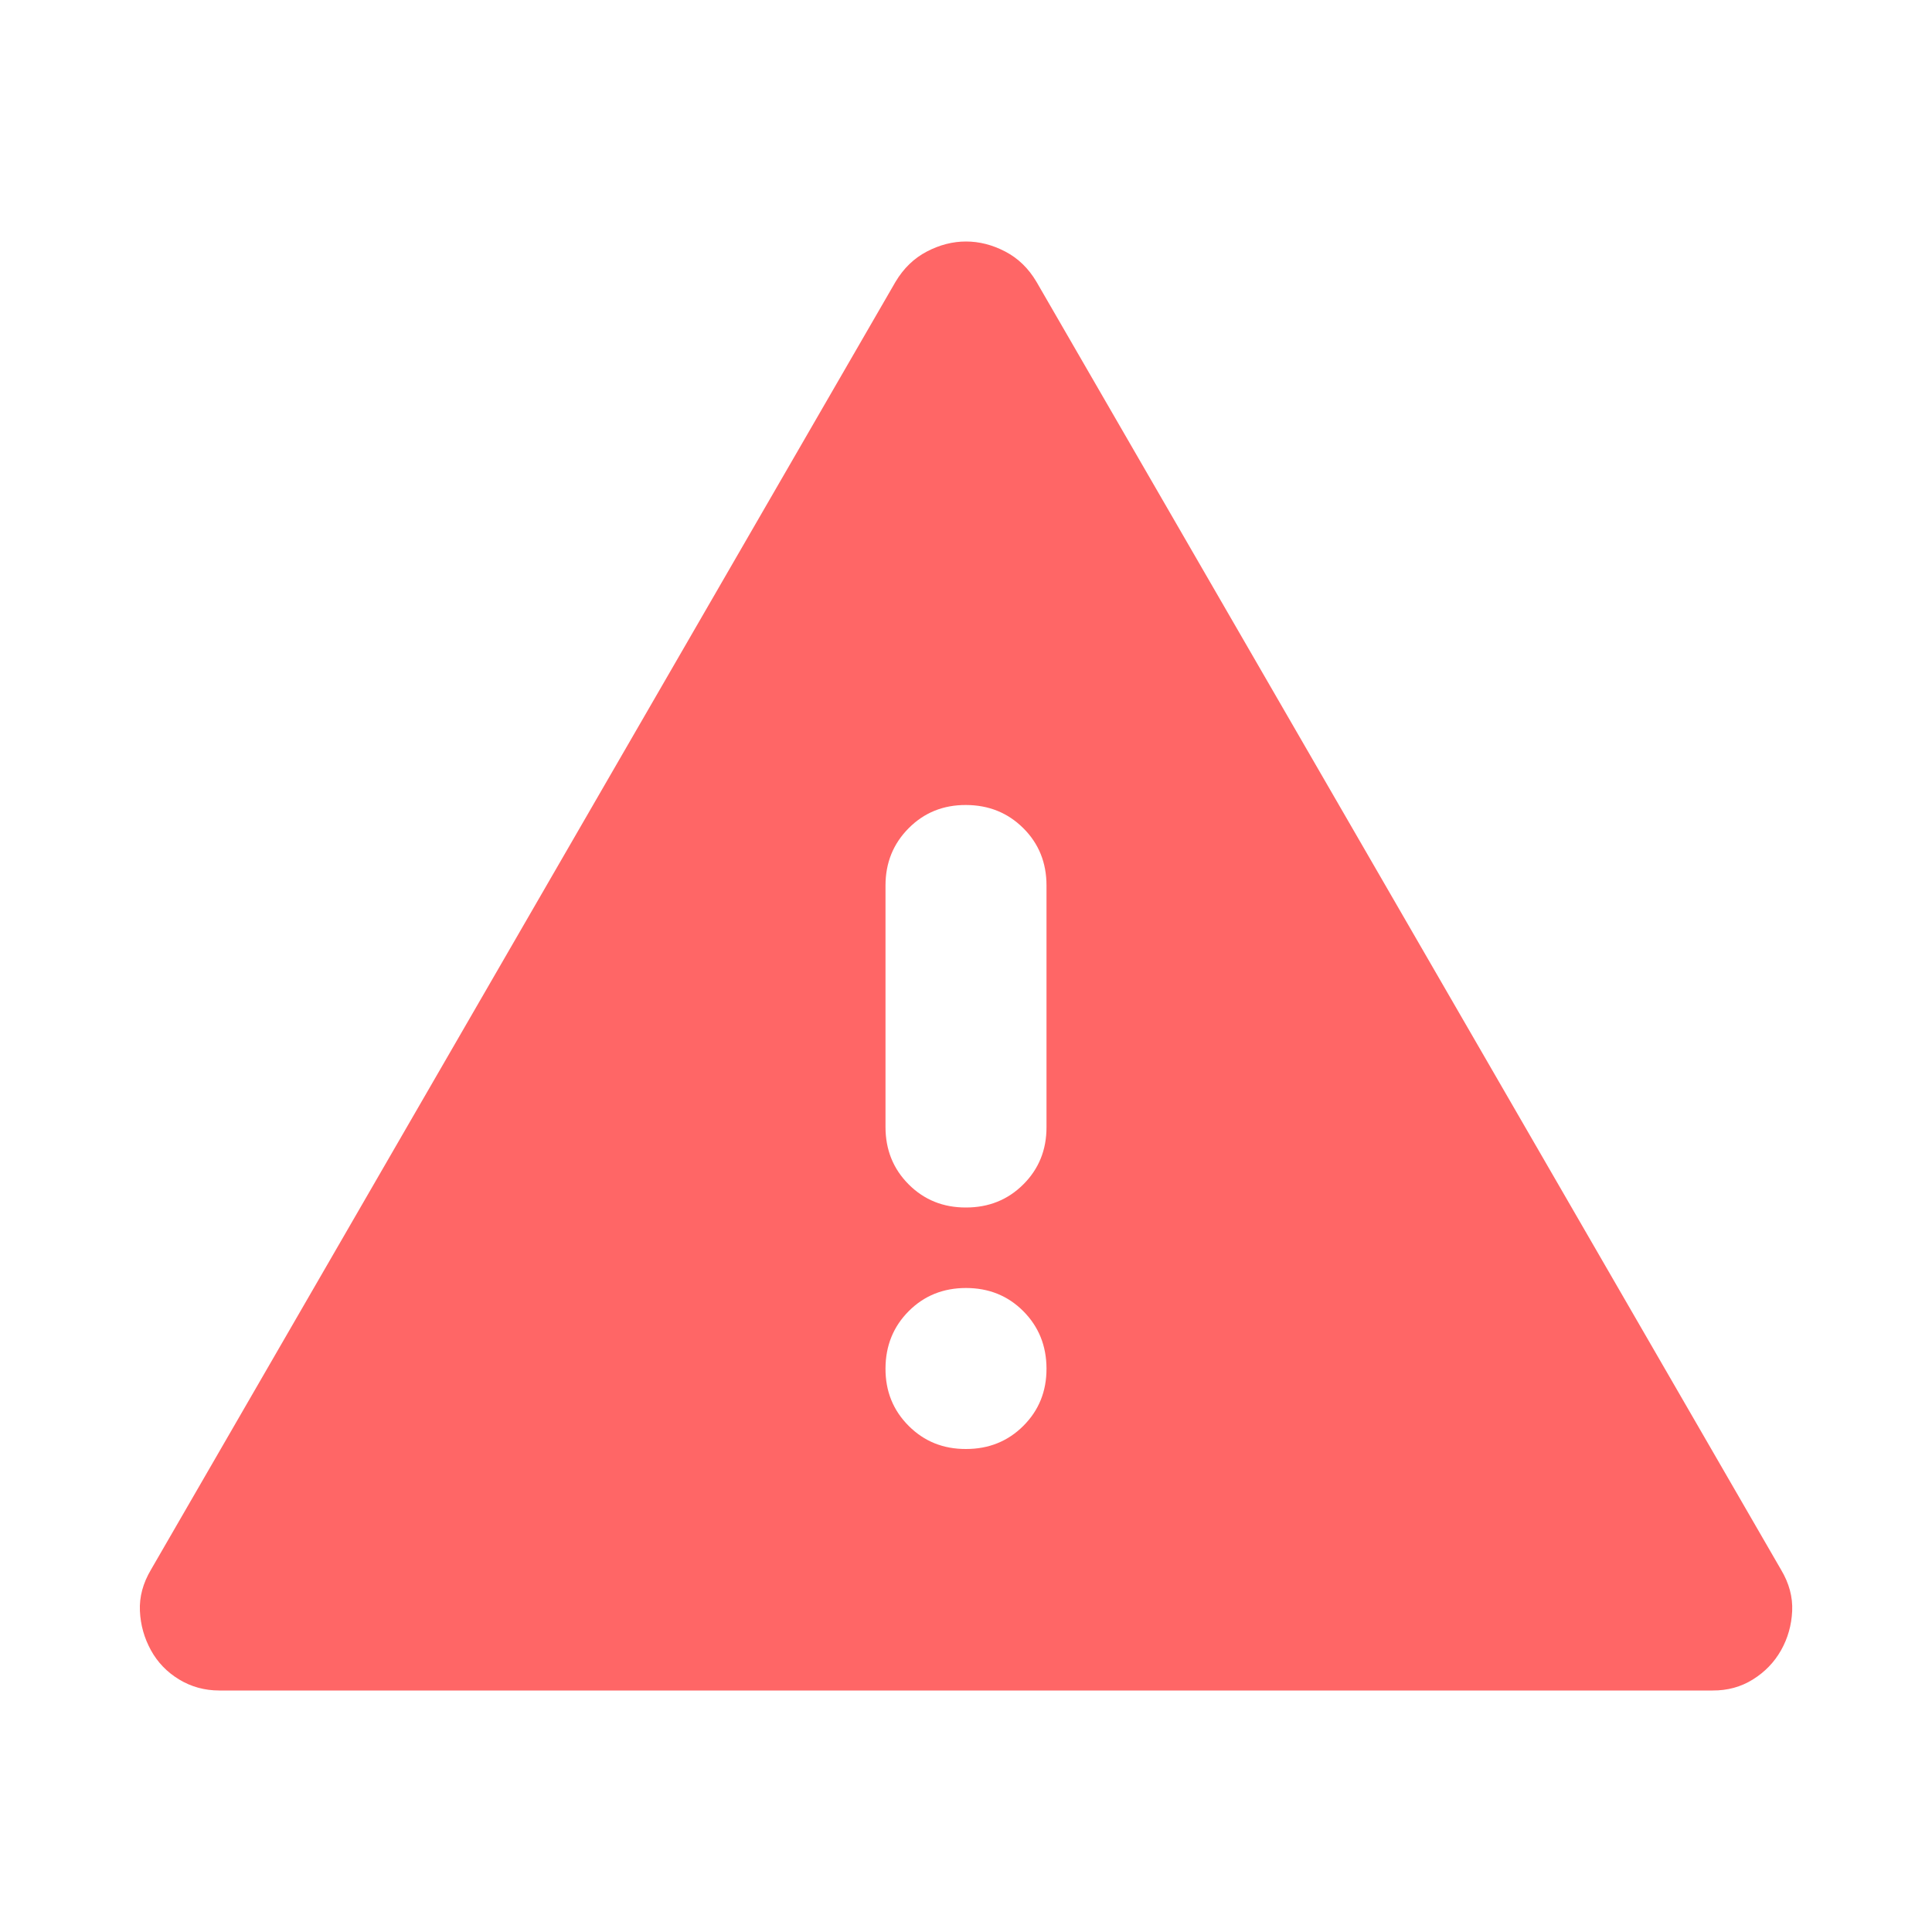
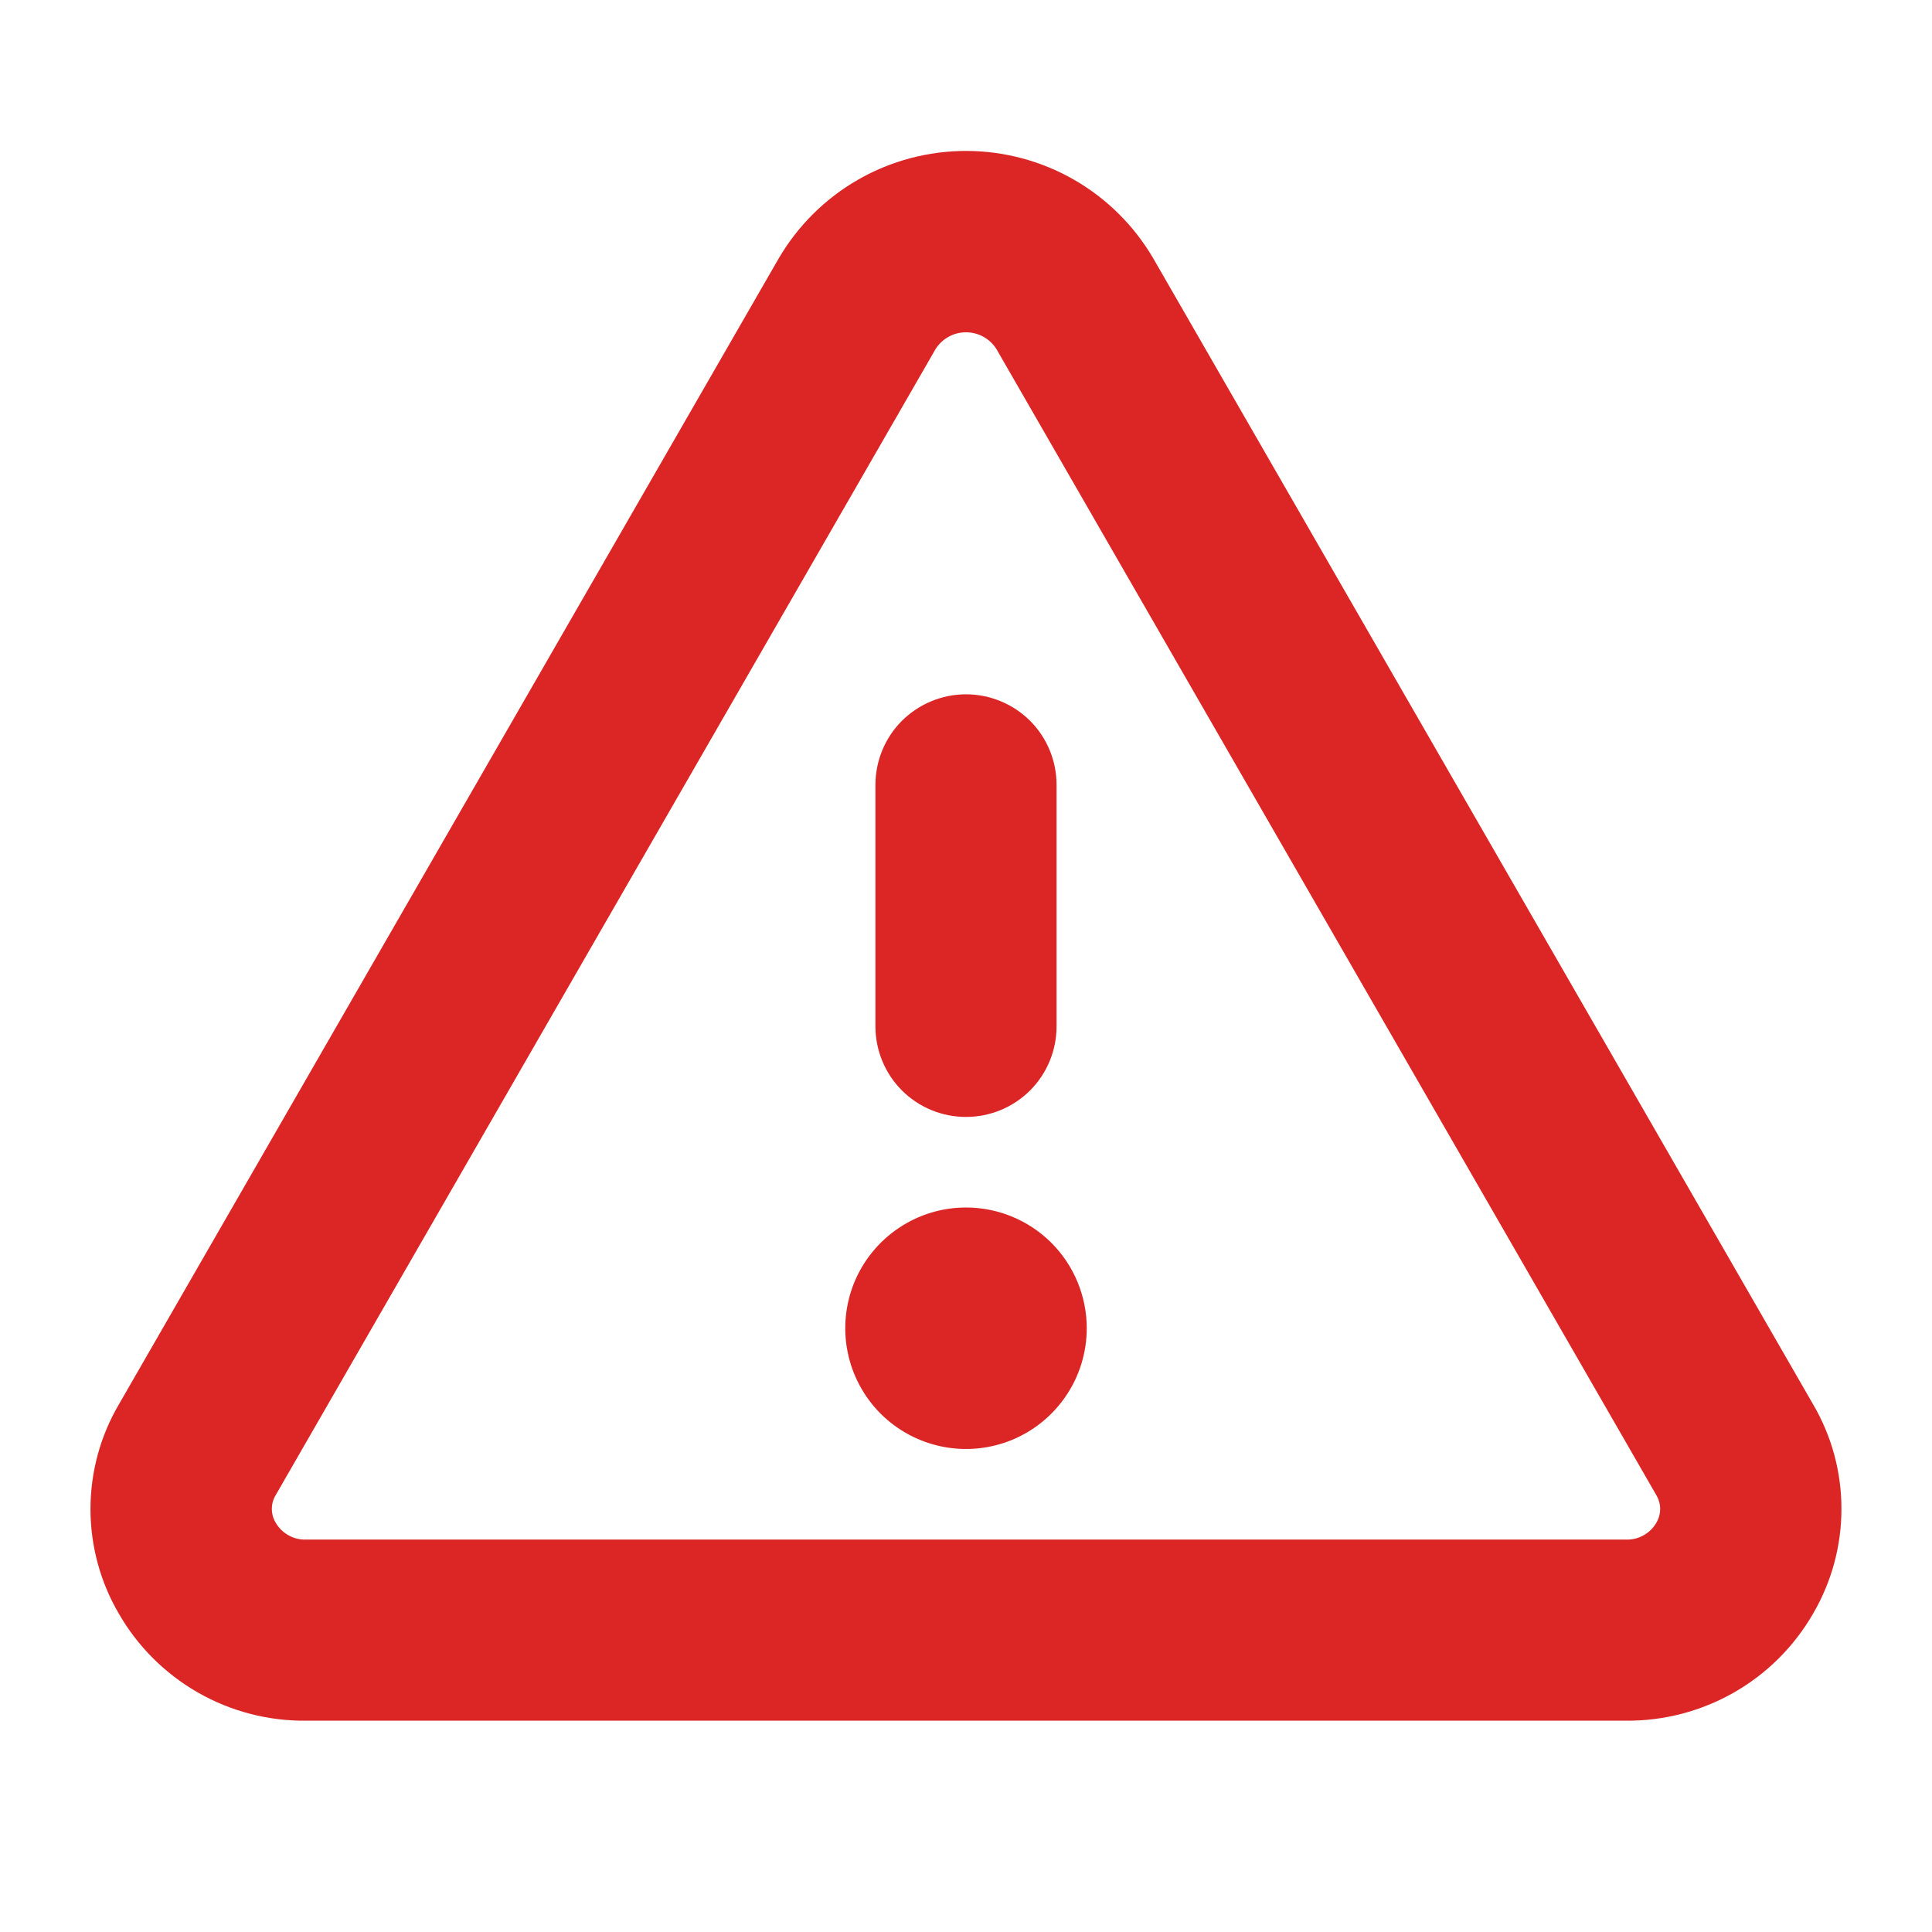
<svg xmlns="http://www.w3.org/2000/svg" width="24" height="24" viewBox="0 0 24 24" fill="none">
-   <path d="M2.725 21C2.542 21 2.375 20.954 2.225 20.863C2.075 20.772 1.958 20.651 1.875 20.5C1.792 20.349 1.746 20.187 1.738 20.012C1.73 19.837 1.776 19.667 1.875 19.5L11.125 3.5C11.225 3.333 11.354 3.208 11.513 3.125C11.672 3.042 11.834 3 12 3C12.166 3 12.329 3.042 12.488 3.125C12.647 3.208 12.776 3.333 12.875 3.5L22.125 19.5C22.225 19.667 22.271 19.838 22.263 20.013C22.255 20.188 22.209 20.351 22.125 20.5C22.041 20.649 21.924 20.77 21.775 20.863C21.626 20.956 21.459 21.001 21.275 21H2.725ZM12 18C12.283 18 12.521 17.904 12.713 17.712C12.905 17.52 13.001 17.283 13 17C12.999 16.717 12.903 16.48 12.712 16.288C12.521 16.096 12.283 16 12 16C11.717 16 11.479 16.096 11.288 16.288C11.097 16.48 11.001 16.717 11 17C10.999 17.283 11.095 17.52 11.288 17.713C11.481 17.906 11.718 18.001 12 18ZM12 15C12.283 15 12.521 14.904 12.713 14.712C12.905 14.52 13.001 14.283 13 14V11C13 10.717 12.904 10.479 12.712 10.288C12.52 10.097 12.283 10.001 12 10C11.717 9.999 11.48 10.095 11.288 10.288C11.096 10.481 11 10.718 11 11V14C11 14.283 11.096 14.521 11.288 14.713C11.48 14.905 11.717 15.001 12 15Z" fill="#FF6666" />
+   <path d="M22.524 17.447L14.326 3.209C14.088 2.803 13.749 2.466 13.341 2.232C12.933 1.998 12.47 1.875 12 1.875C11.53 1.875 11.067 1.998 10.659 2.232C10.251 2.466 9.912 2.803 9.674 3.209L1.476 17.447C1.245 17.841 1.124 18.289 1.124 18.746C1.124 19.202 1.245 19.651 1.476 20.045C1.71 20.453 2.05 20.791 2.458 21.025C2.867 21.259 3.331 21.38 3.802 21.375H20.198C20.669 21.379 21.132 21.258 21.541 21.024C21.949 20.791 22.288 20.453 22.523 20.045C22.753 19.651 22.875 19.203 22.875 18.746C22.876 18.29 22.755 17.841 22.524 17.447ZM20.574 18.919C20.536 18.984 20.481 19.037 20.415 19.073C20.349 19.11 20.275 19.128 20.199 19.125H3.802C3.726 19.128 3.652 19.11 3.586 19.073C3.52 19.037 3.465 18.984 3.427 18.919C3.394 18.866 3.377 18.806 3.377 18.744C3.377 18.682 3.394 18.622 3.427 18.569L11.625 4.331C11.666 4.269 11.721 4.217 11.787 4.182C11.852 4.146 11.925 4.128 12 4.128C12.075 4.128 12.148 4.146 12.213 4.182C12.279 4.217 12.334 4.269 12.375 4.331L20.573 18.569C20.605 18.622 20.623 18.682 20.623 18.744C20.623 18.805 20.606 18.866 20.574 18.919ZM10.875 12.75V9.75C10.875 9.452 10.993 9.165 11.204 8.954C11.415 8.744 11.702 8.625 12 8.625C12.298 8.625 12.585 8.744 12.796 8.954C13.007 9.165 13.125 9.452 13.125 9.75V12.75C13.125 13.048 13.007 13.335 12.796 13.546C12.585 13.757 12.298 13.875 12 13.875C11.702 13.875 11.415 13.757 11.204 13.546C10.993 13.335 10.875 13.048 10.875 12.75ZM13.5 16.5C13.5 16.797 13.412 17.087 13.247 17.333C13.082 17.58 12.848 17.772 12.574 17.886C12.3 17.999 11.998 18.029 11.707 17.971C11.416 17.913 11.149 17.77 10.939 17.561C10.73 17.351 10.587 17.084 10.529 16.793C10.471 16.502 10.501 16.2 10.614 15.926C10.728 15.652 10.92 15.418 11.167 15.253C11.413 15.088 11.703 15 12 15C12.398 15 12.779 15.158 13.061 15.439C13.342 15.721 13.5 16.102 13.5 16.5Z" fill="#DC2626" />
</svg>
